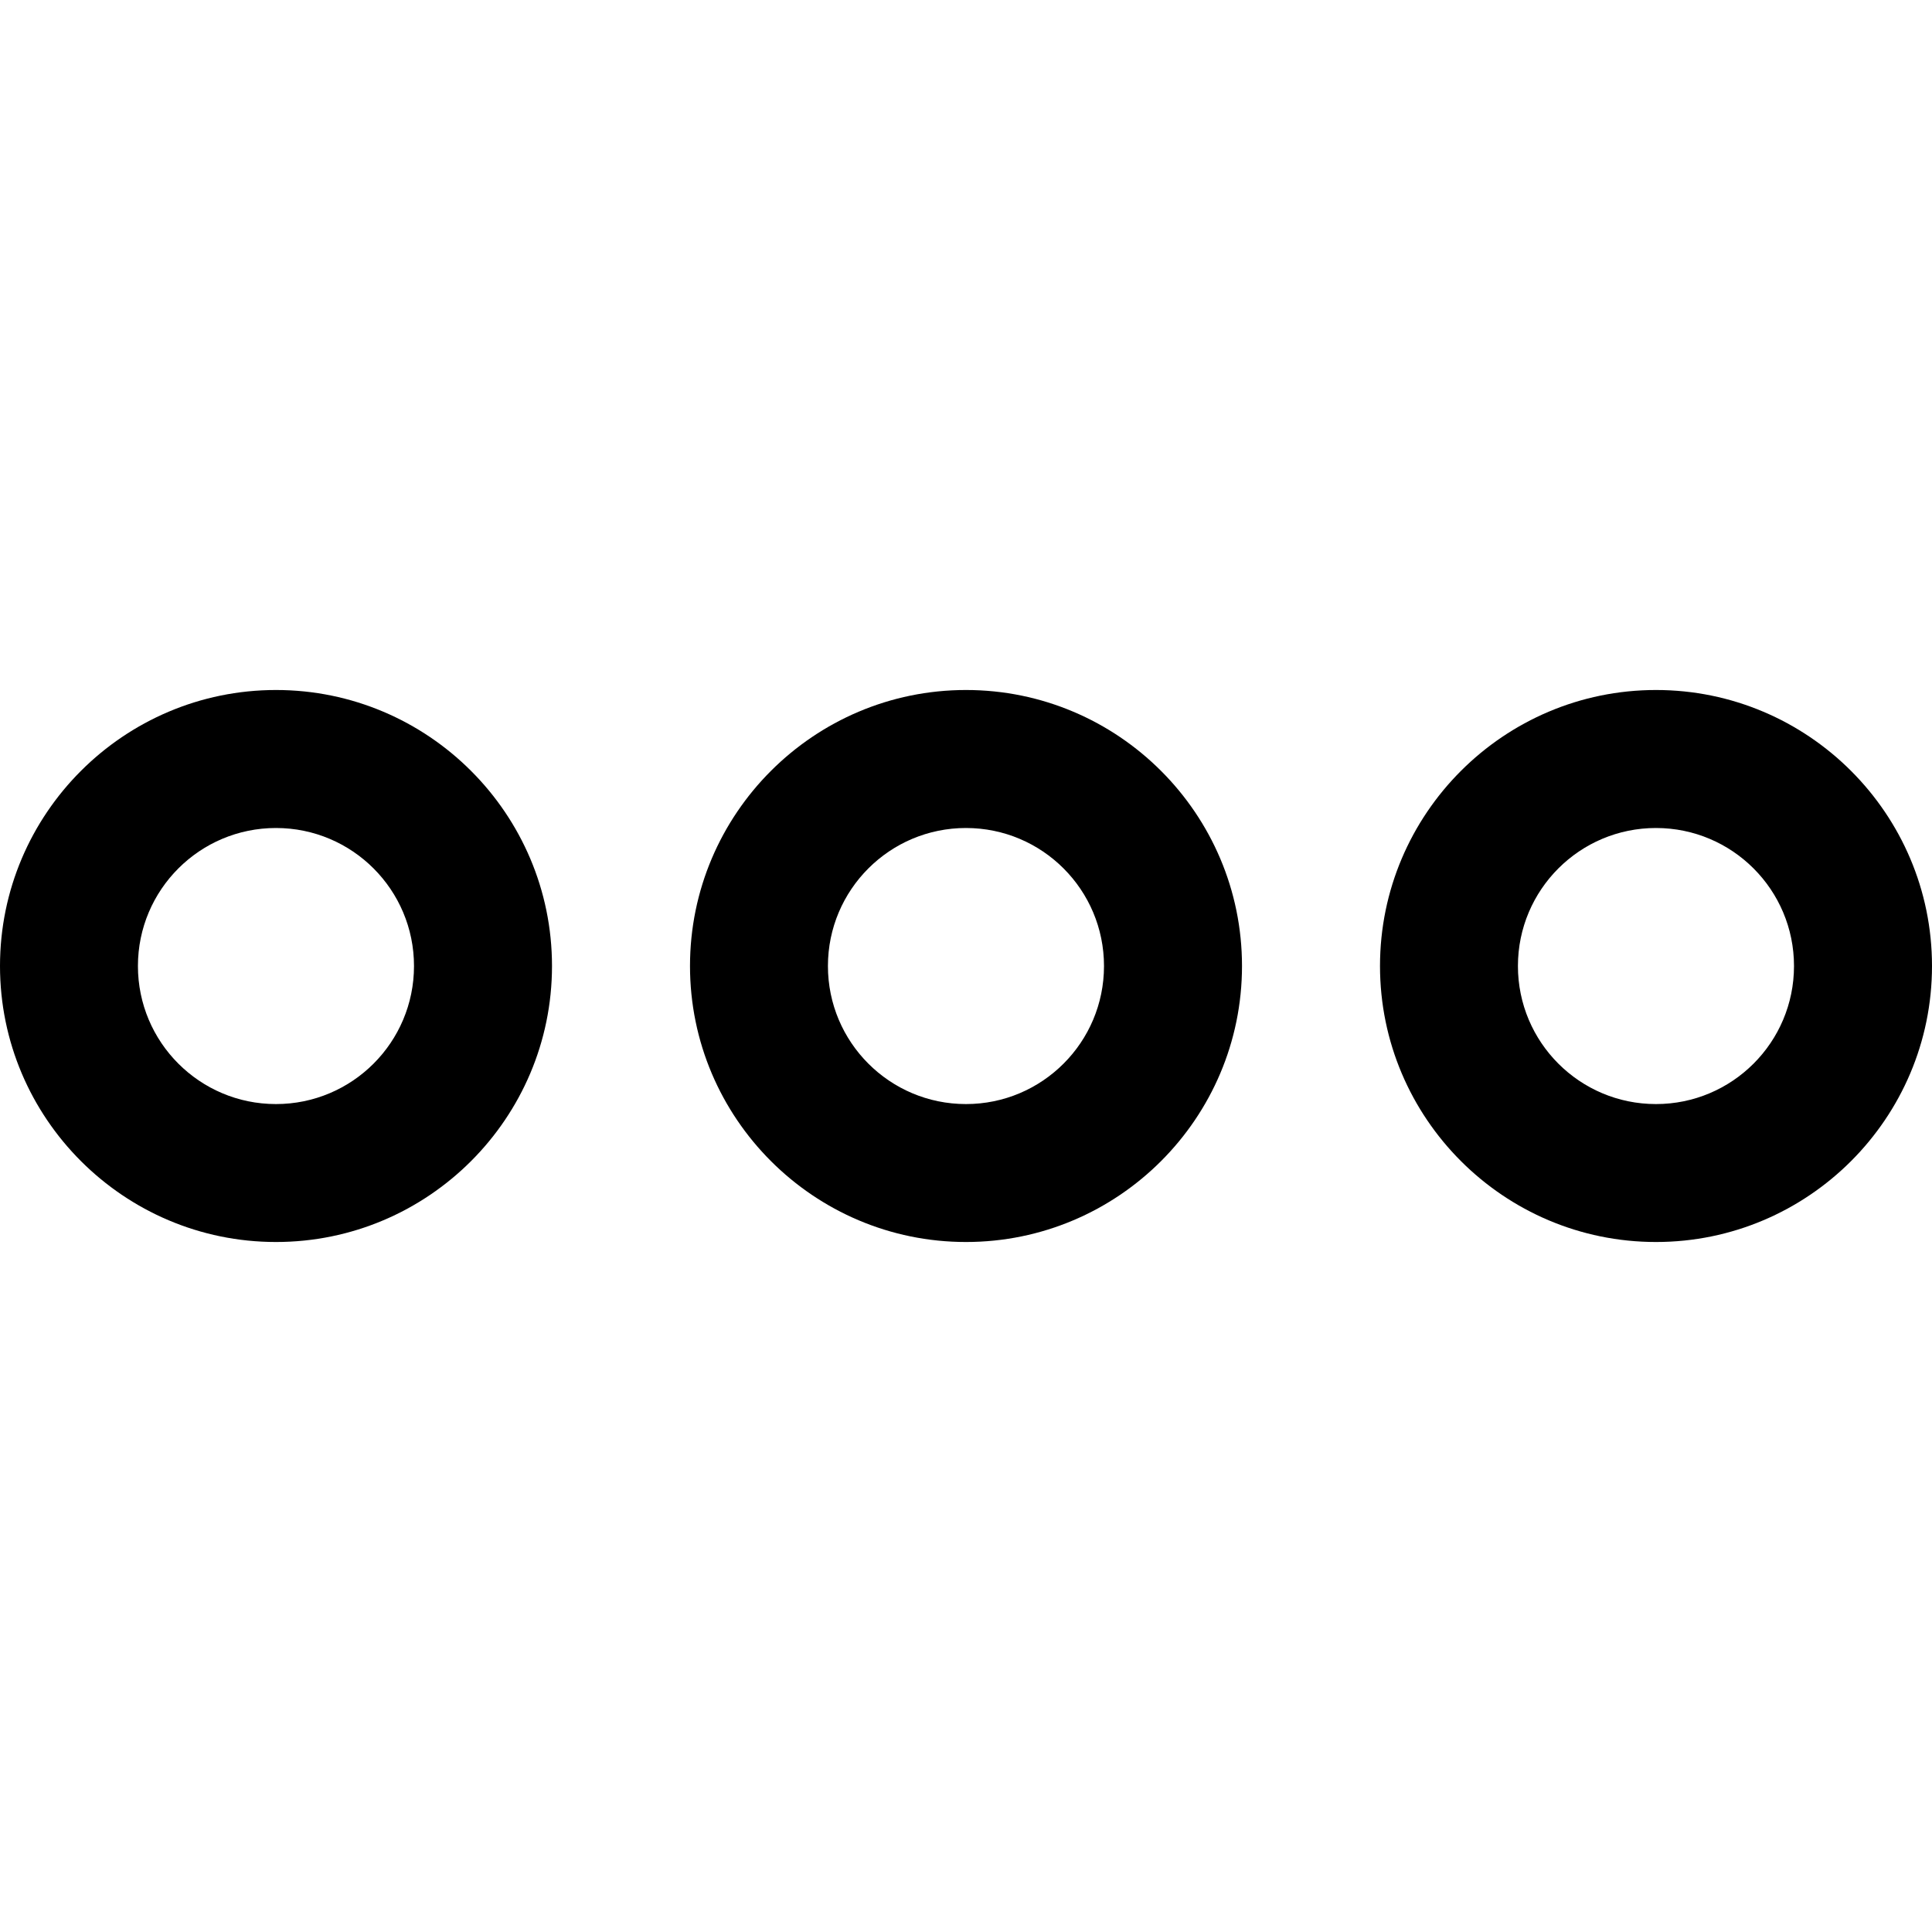
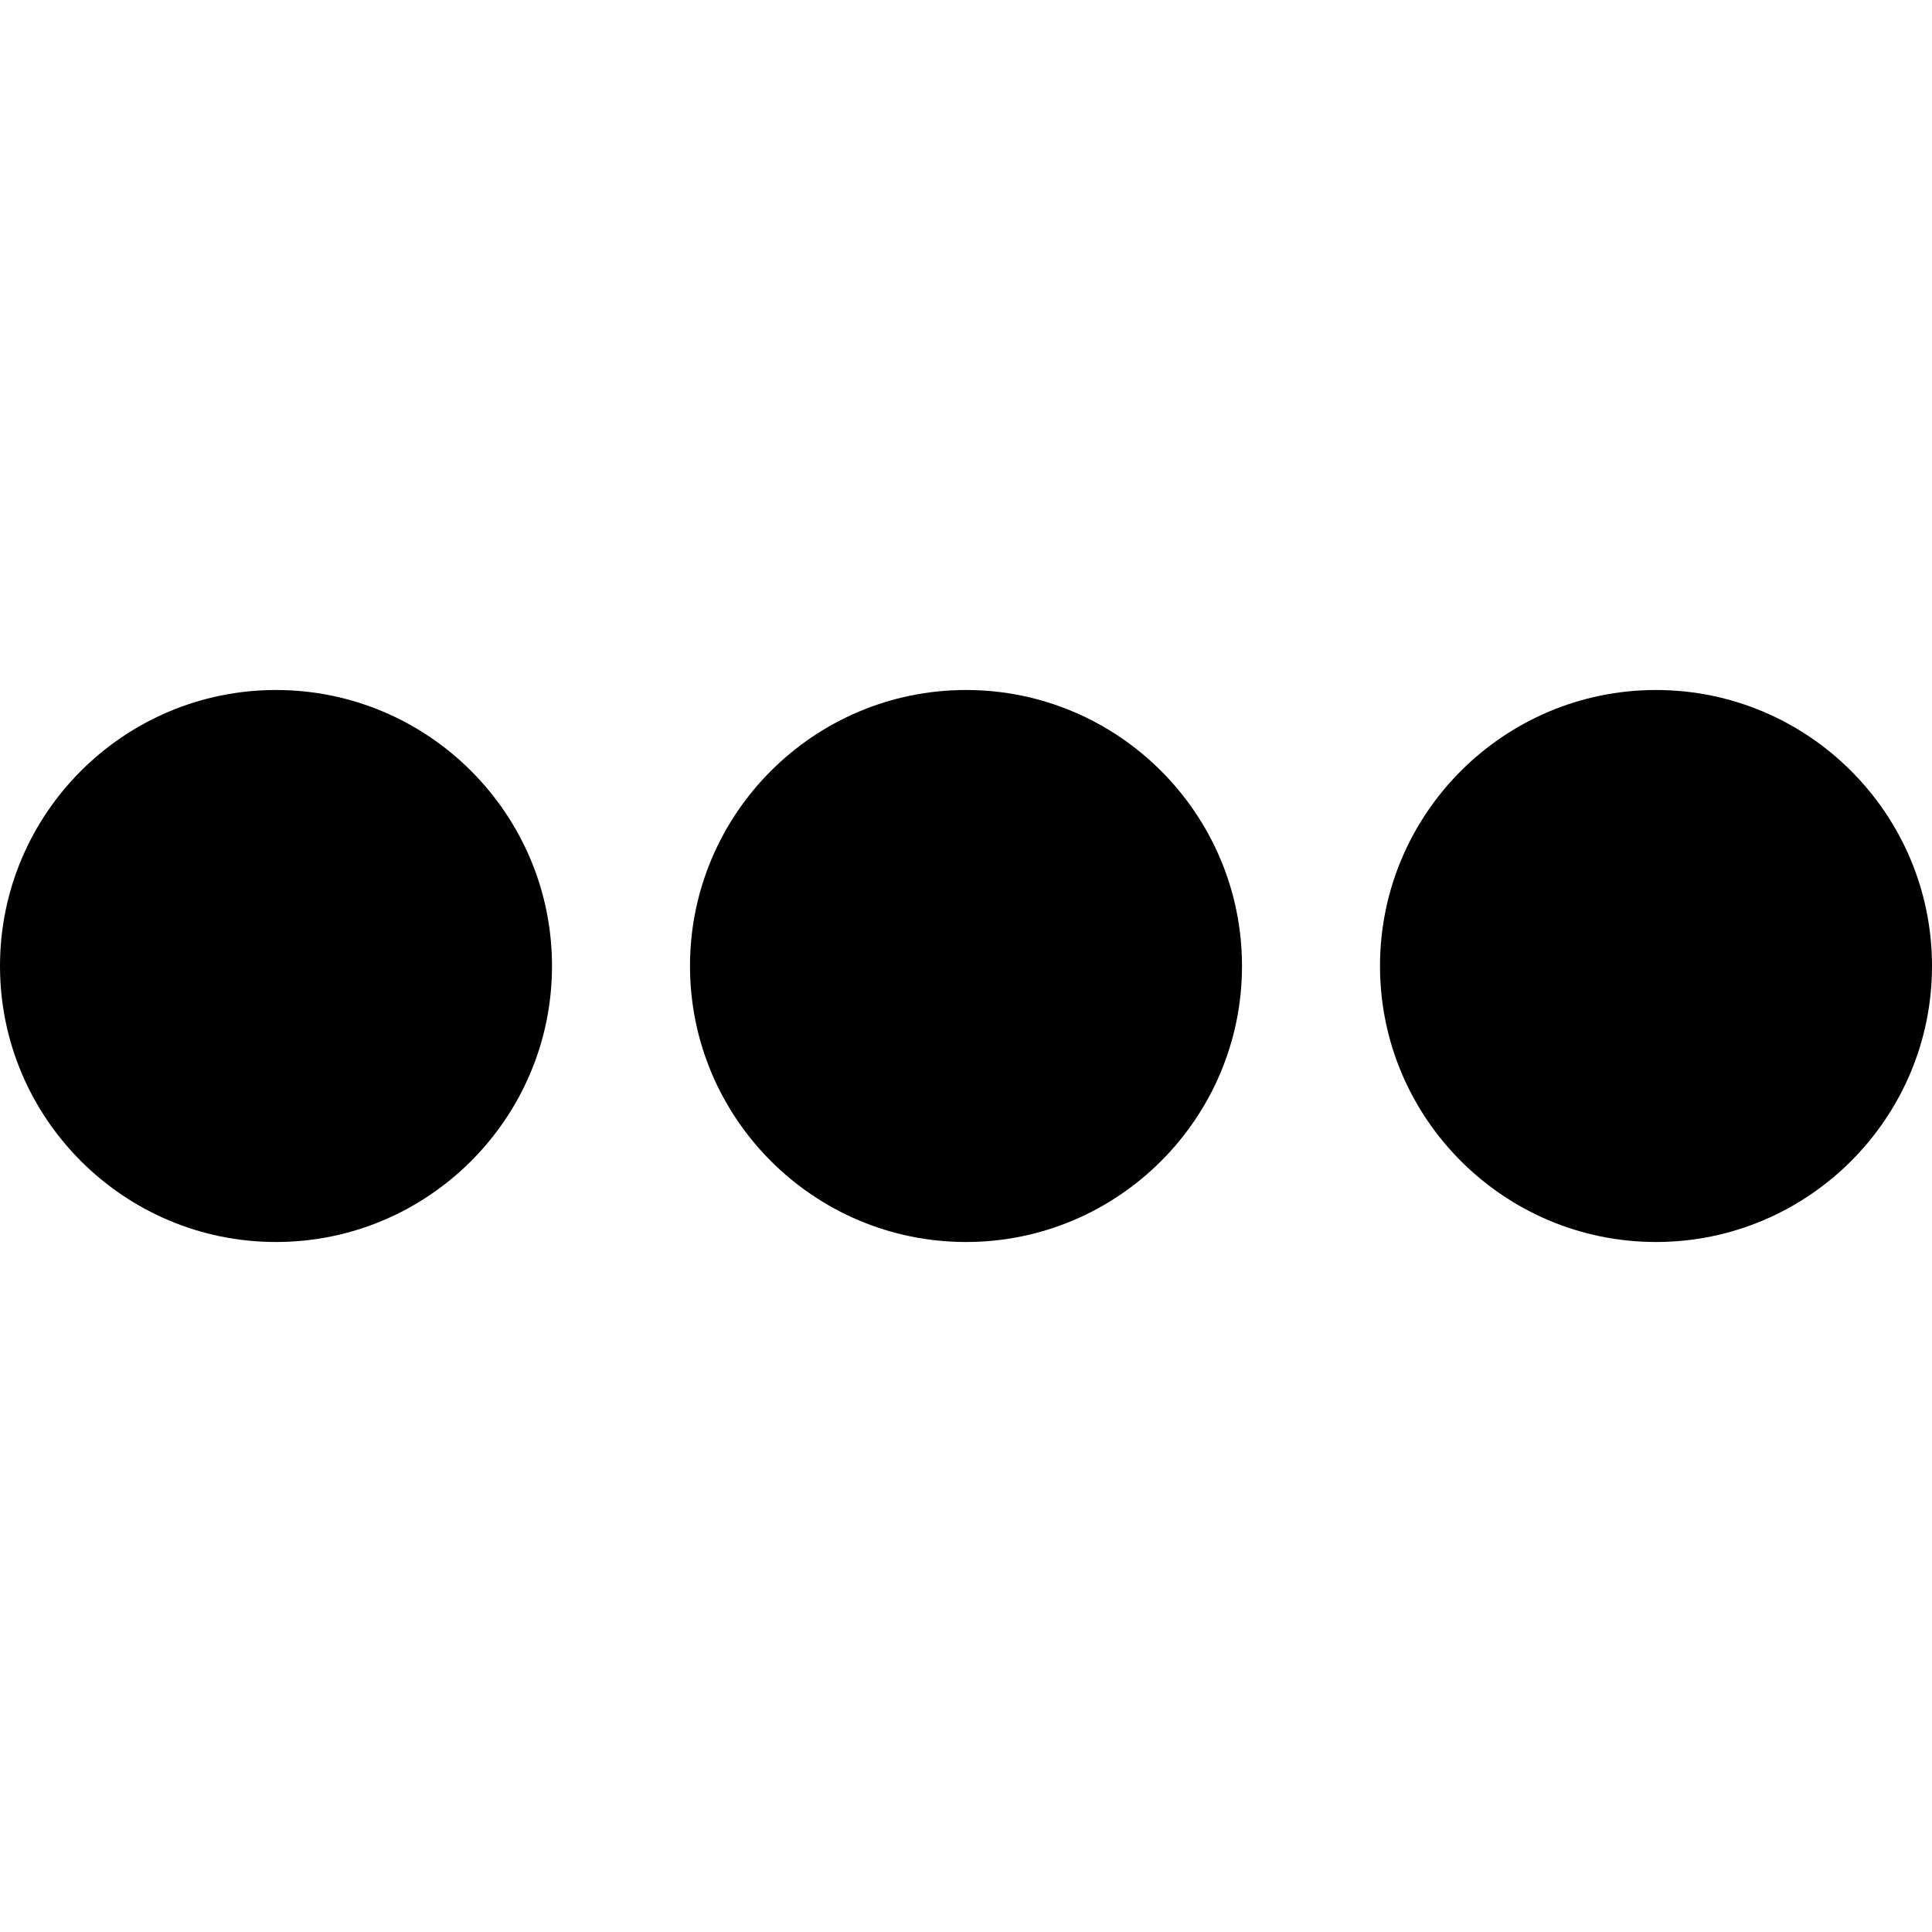
<svg xmlns="http://www.w3.org/2000/svg" width="28" height="28" viewBox="0 0 28 28">
-   <path d="M24 10c-2.206 0-4 1.794-4 4s1.794 4 4 4 4-1.794 4-4-1.794-4-4-4m0 2a2 2 0 1 1-.001 4.001A2 2 0 0 1 24 12m-10-2c-2.206 0-4 1.794-4 4s1.794 4 4 4 4-1.794 4-4-1.794-4-4-4m0 2a2 2 0 1 1-.001 4.001A2 2 0 0 1 14 12M4 10c-2.206 0-4 1.794-4 4s1.794 4 4 4 4-1.794 4-4-1.794-4-4-4m0 2a2 2 0 1 1-.001 4.001A2 2 0 0 1 4 12" fill-rule="evenodd" />
+   <path d="M24 10c-2.206 0-4 1.794-4 4s1.794 4 4 4 4-1.794 4-4-1.794-4-4-4m-10 0c-2.206 0-4 1.794-4 4s1.794 4 4 4 4-1.794 4-4-1.794-4-4-4M4 10c-2.206 0-4 1.794-4 4s1.794 4 4 4 4-1.794 4-4-1.794-4-4-4" fill-rule="evenodd" />
</svg>
